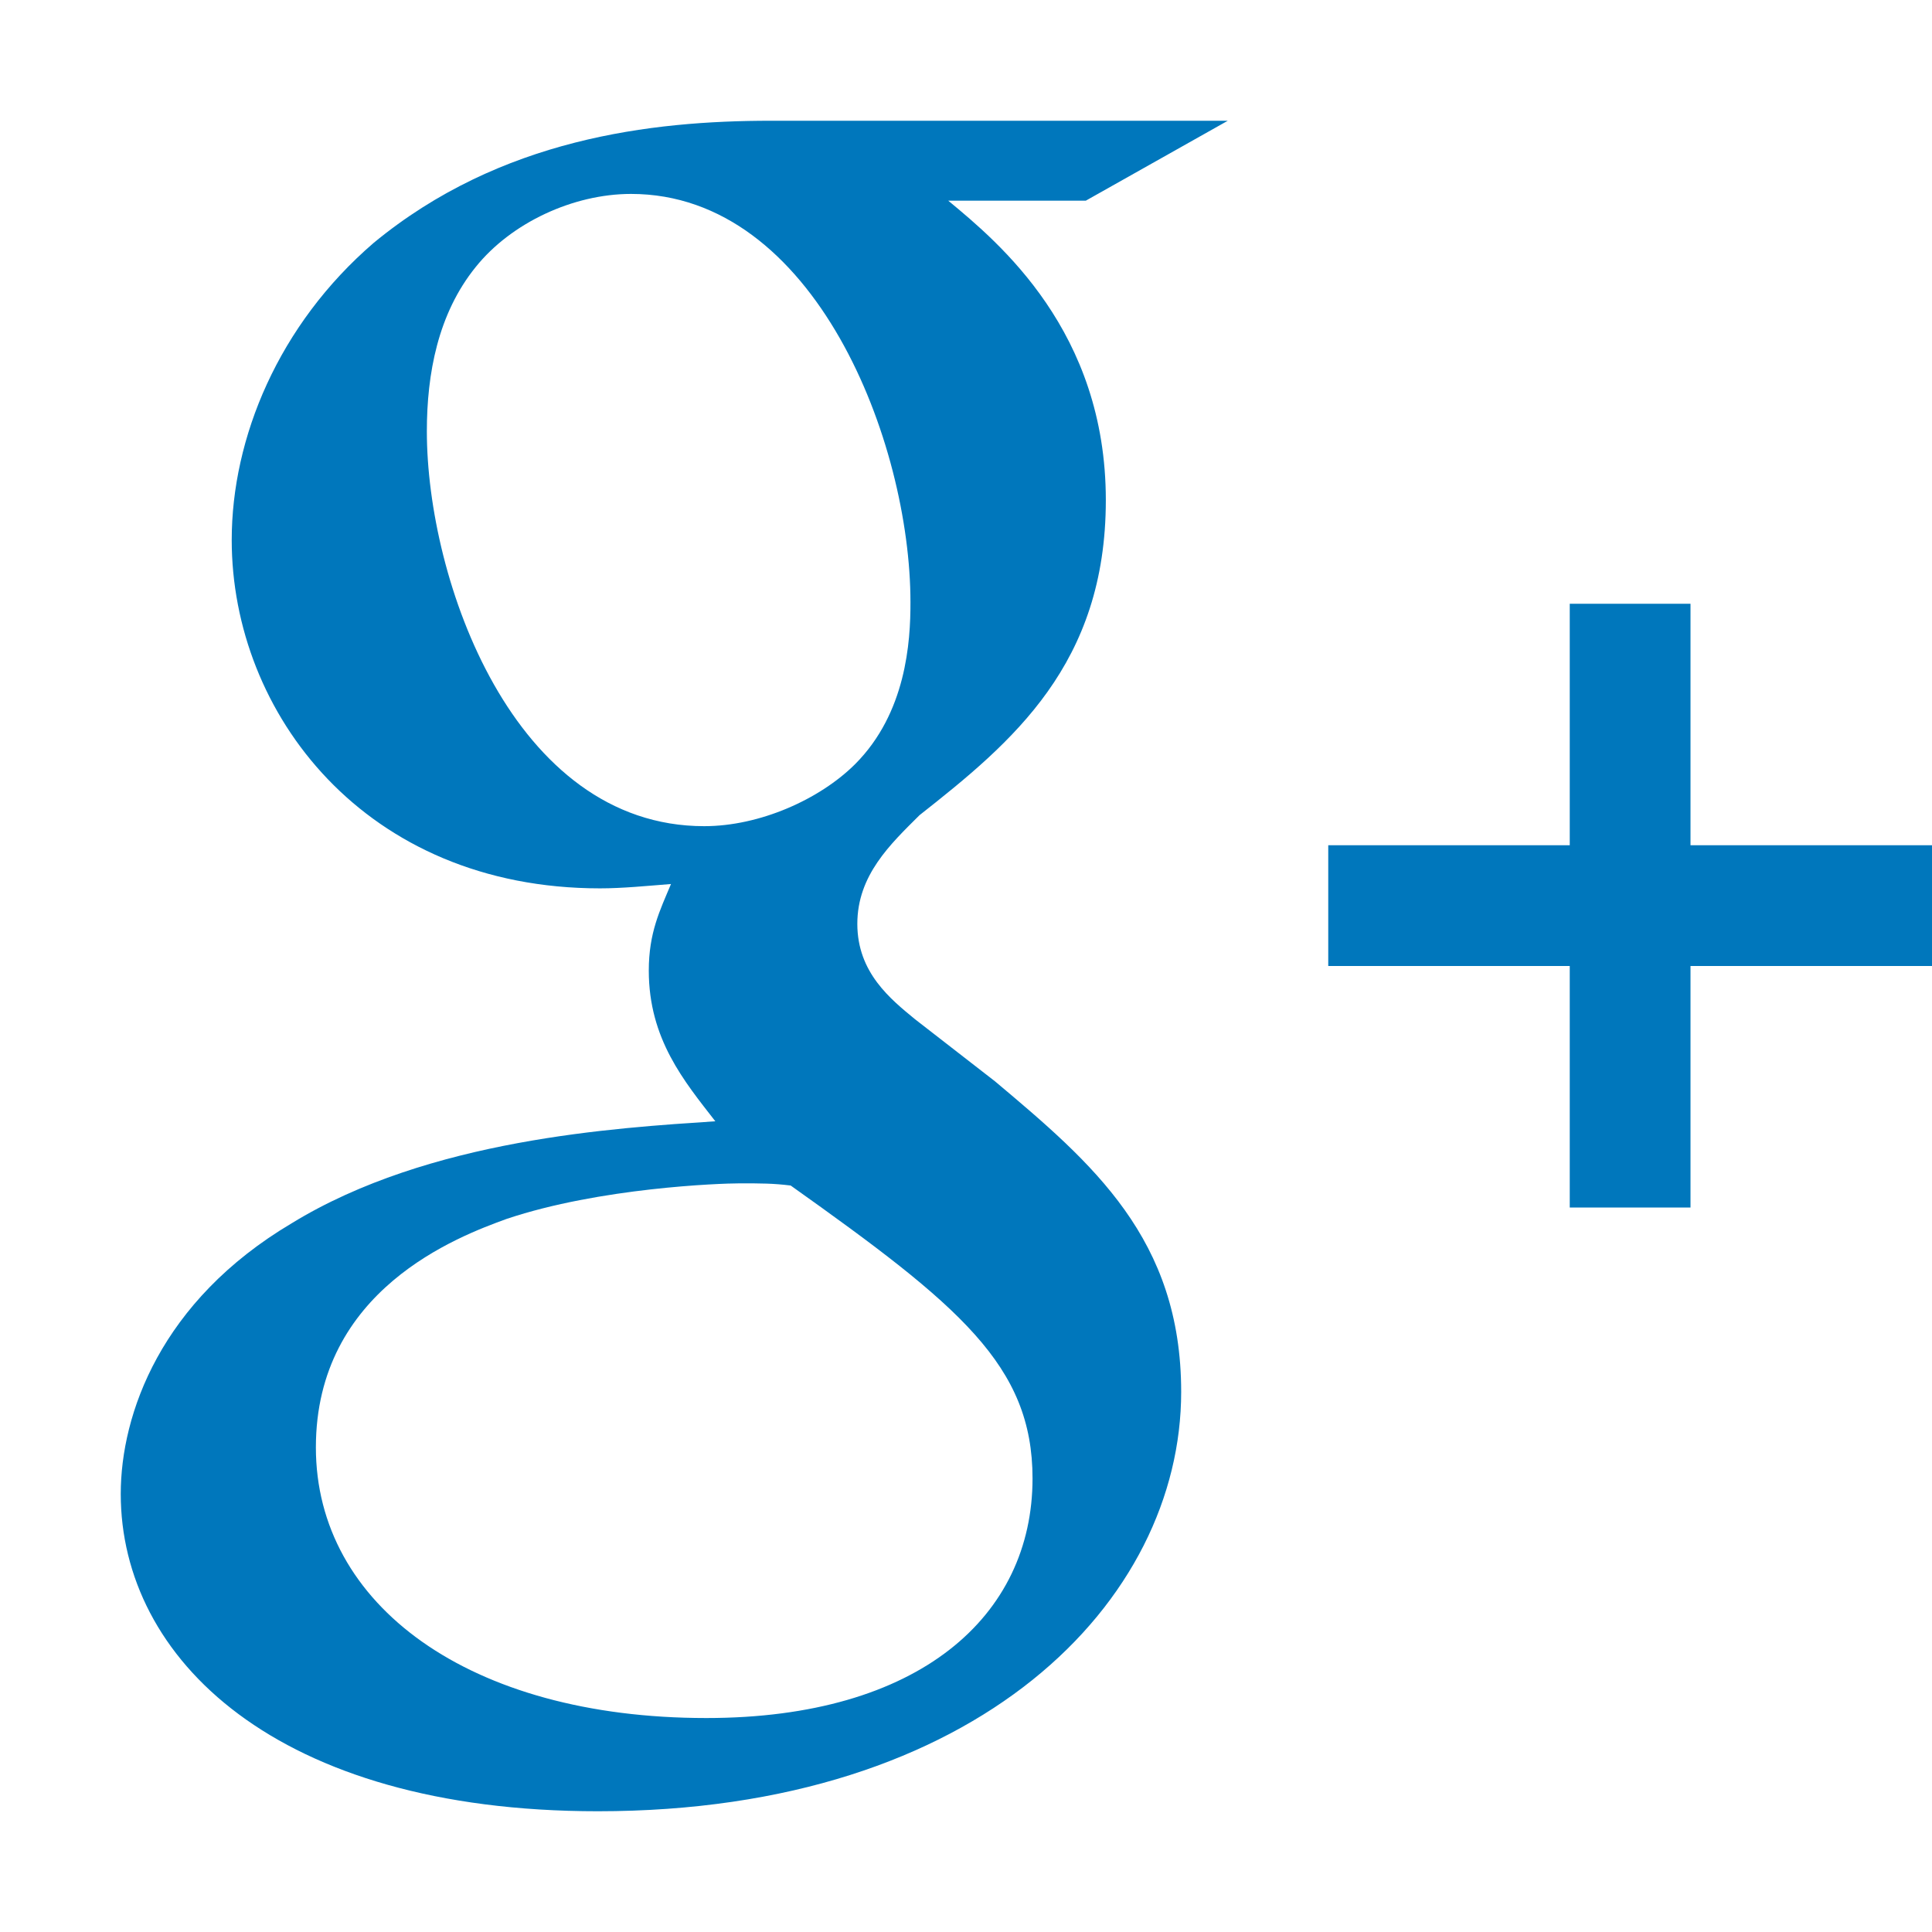
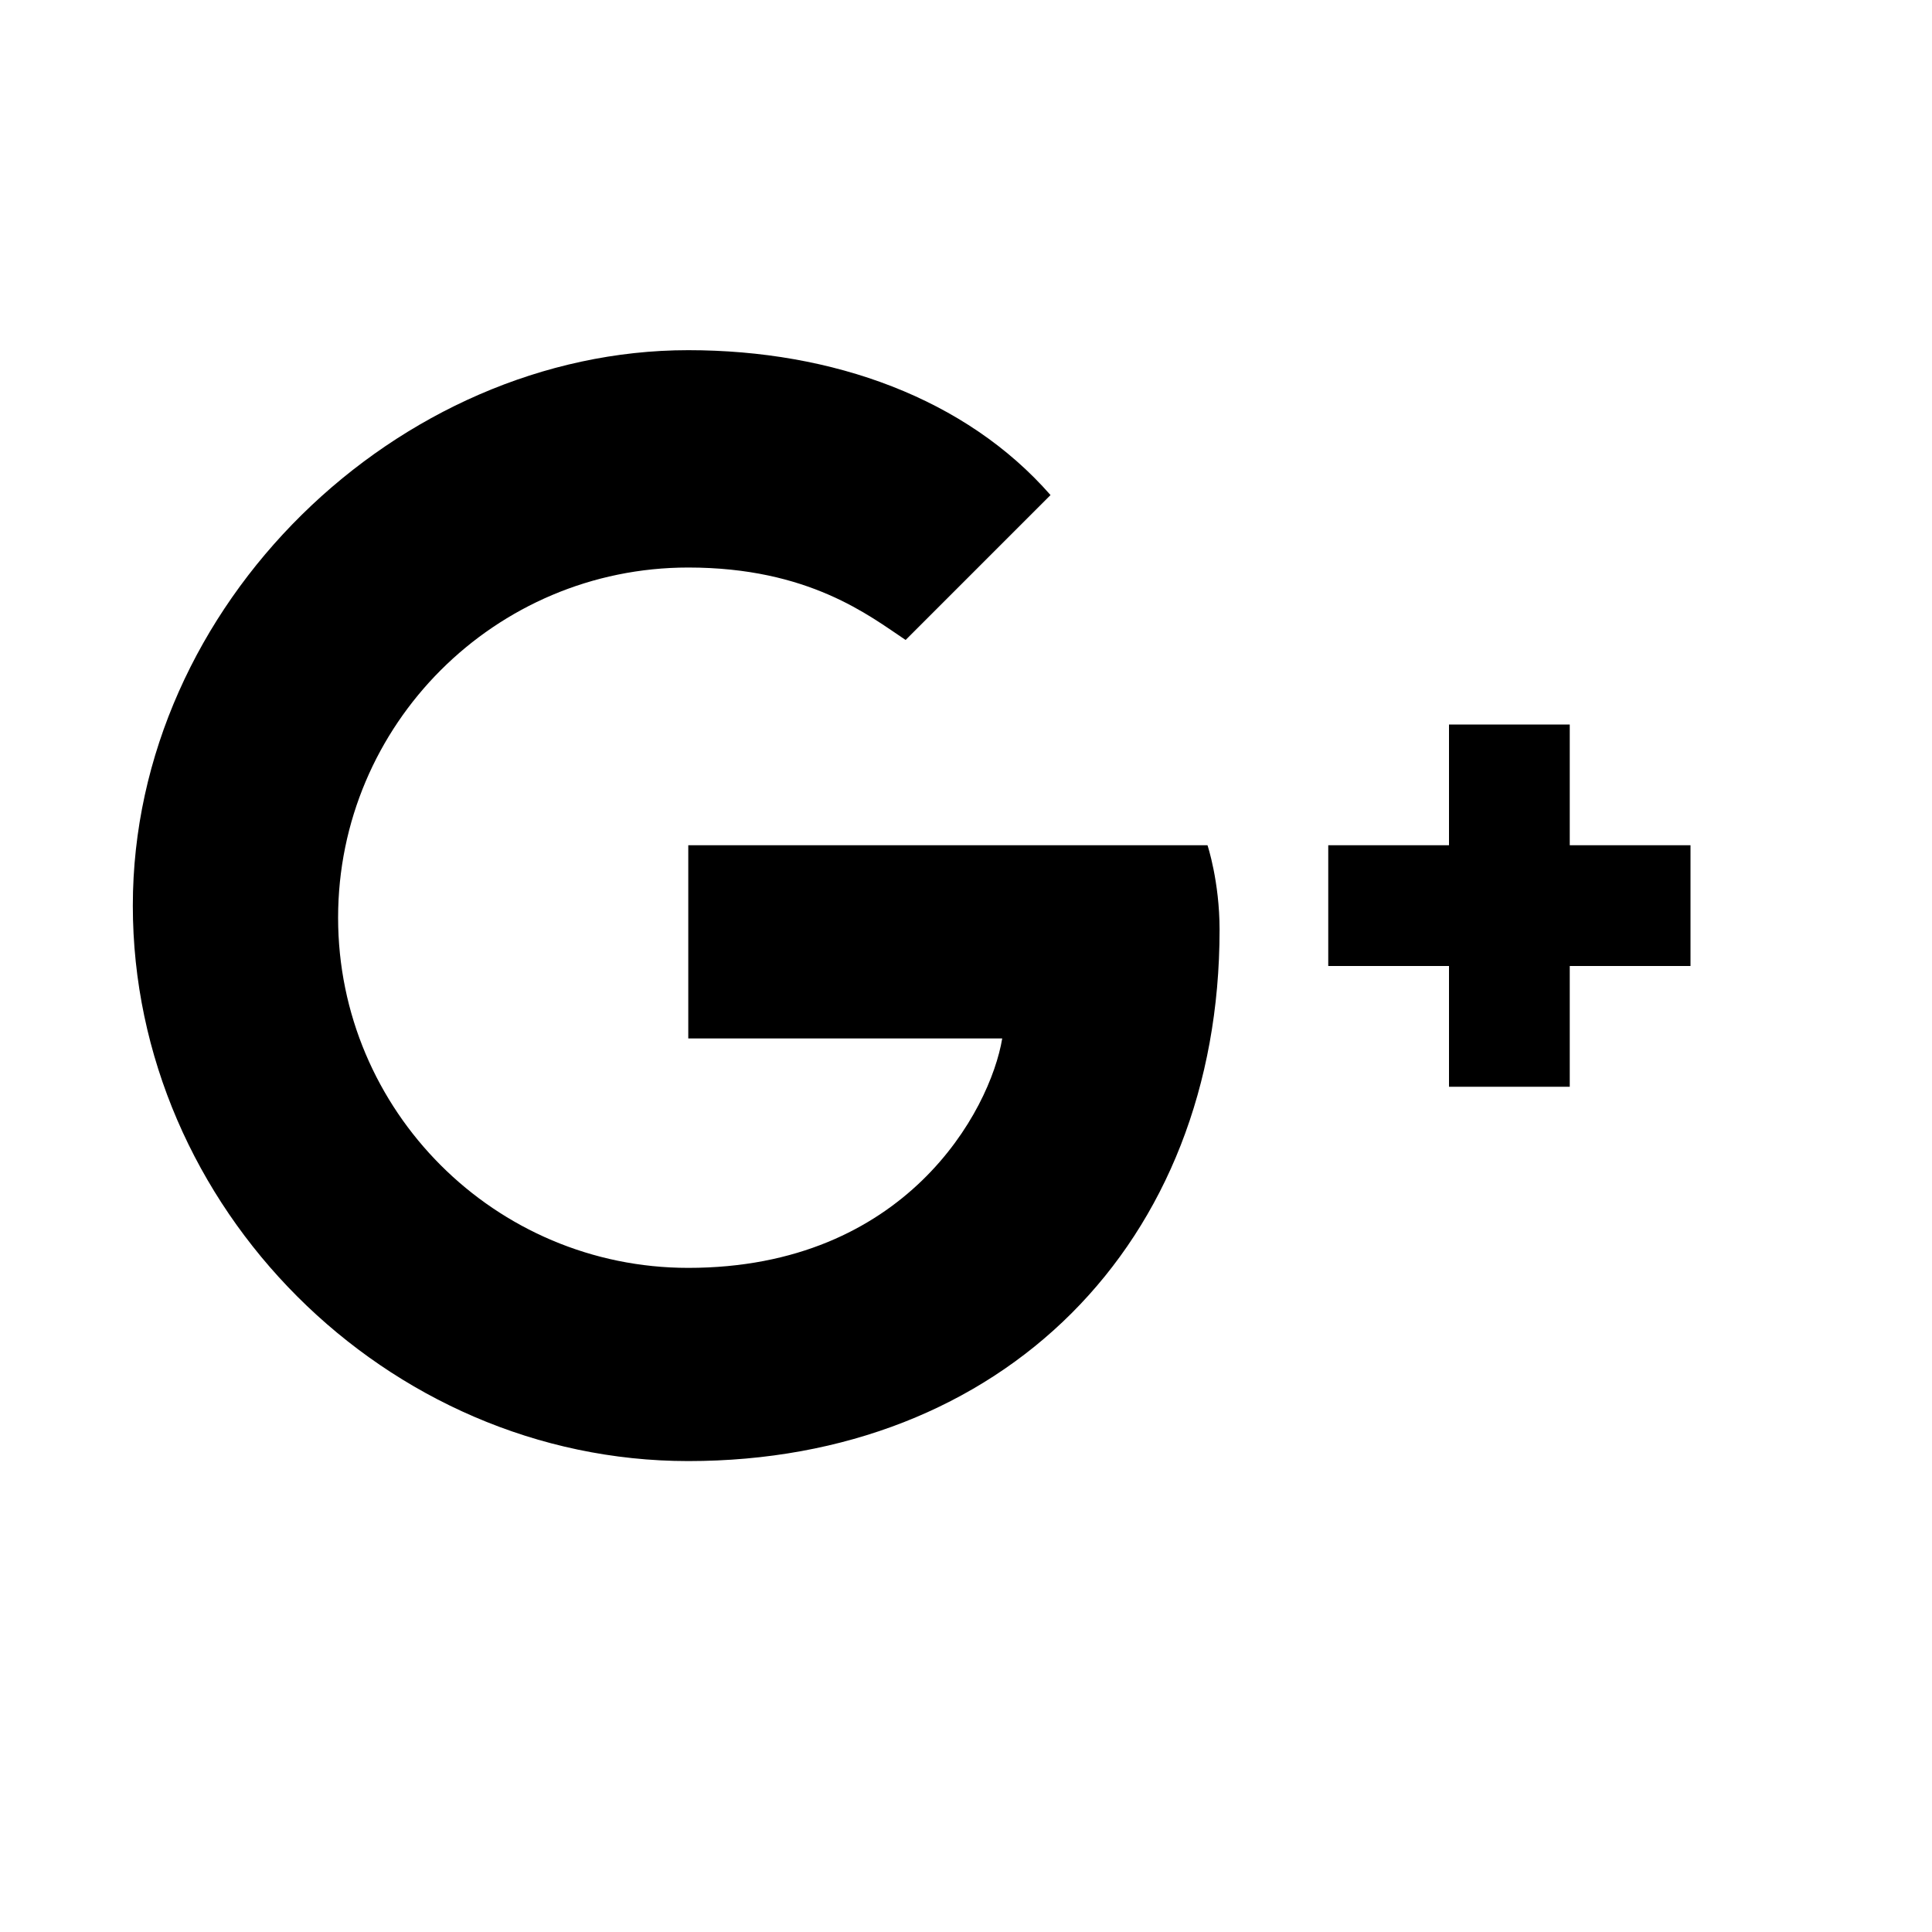
- <svg xmlns="http://www.w3.org/2000/svg" version="1.1" id="Layer_5" x="0px" y="0px" width="16px" height="16px" viewBox="0 0 16 16" style="enable-background:new 0 0 16 16;" xml:space="preserve">
-   <path style="fill-rule:evenodd;clip-rule:evenodd;fill:#0077BC;" d="M14,7V5h-1v2h-2v1h2v2h1V8h2V7H14z M10.168,1H6.383  C5.392,1,4.143,1.147,3.095,2.011c-0.79,0.68-1.176,1.617-1.176,2.461c0,1.433,1.103,2.885,3.05,2.885  c0.184,0,0.385-0.02,0.588-0.036C5.465,7.54,5.373,7.724,5.373,8.038c0,0.568,0.294,0.917,0.551,1.248  c-0.826,0.055-2.37,0.146-3.509,0.845C1.331,10.774,1,11.711,1,12.372C1,13.732,2.286,15,4.951,15c3.16,0,4.831-1.745,4.831-3.473  c0-1.268-0.734-1.893-1.542-2.572L7.578,8.441C7.376,8.275,7.1,8.055,7.1,7.651c0-0.404,0.276-0.662,0.515-0.9  c0.771-0.607,1.543-1.25,1.543-2.609c0-1.397-0.883-2.131-1.305-2.48h1.139L10.168,1z M8.551,12.244  c0,1.139-0.937,1.984-2.701,1.984c-1.966,0-3.234-0.938-3.234-2.241c0-1.306,1.176-1.746,1.581-1.893  c0.771-0.258,1.764-0.294,1.929-0.294c0.183,0,0.275,0,0.422,0.018C7.945,10.811,8.551,11.308,8.551,12.244z M7.082,6.328  c-0.294,0.293-0.791,0.514-1.25,0.514c-1.581,0-2.297-2.039-2.297-3.27c0-0.478,0.092-0.974,0.404-1.36  c0.294-0.367,0.808-0.606,1.287-0.606c1.524,0,2.314,2.058,2.314,3.381C7.541,5.317,7.504,5.905,7.082,6.328z" />
+ <svg xmlns="http://www.w3.org/2000/svg" version="1.1" id="Layer_1" x="0px" y="0px" viewBox="0 0 16 16" style="enable-background:new 0 0 16 16;" xml:space="preserve">
+   <path d="M5.7,7v1.6h2.6c-0.1,0.6-0.8,1.9-2.6,1.9c-1.6,0-2.9-1.3-2.9-2.9s1.3-2.9,2.9-2.9c1,0,1.5,0.4,1.8,0.6l1.2-1.2  c-0.7-0.8-1.8-1.2-3-1.2c-2.4,0-4.6,2.1-4.6,4.6s2.1,4.6,4.6,4.6c2.6,0,4.4-1.8,4.4-4.4C10.1,7.3,10,7,10,7C10,7,5.7,7,5.7,7z M13,7  V6h-1v1h-1v1h1v1h1V8h1V7H13z" />
</svg>
